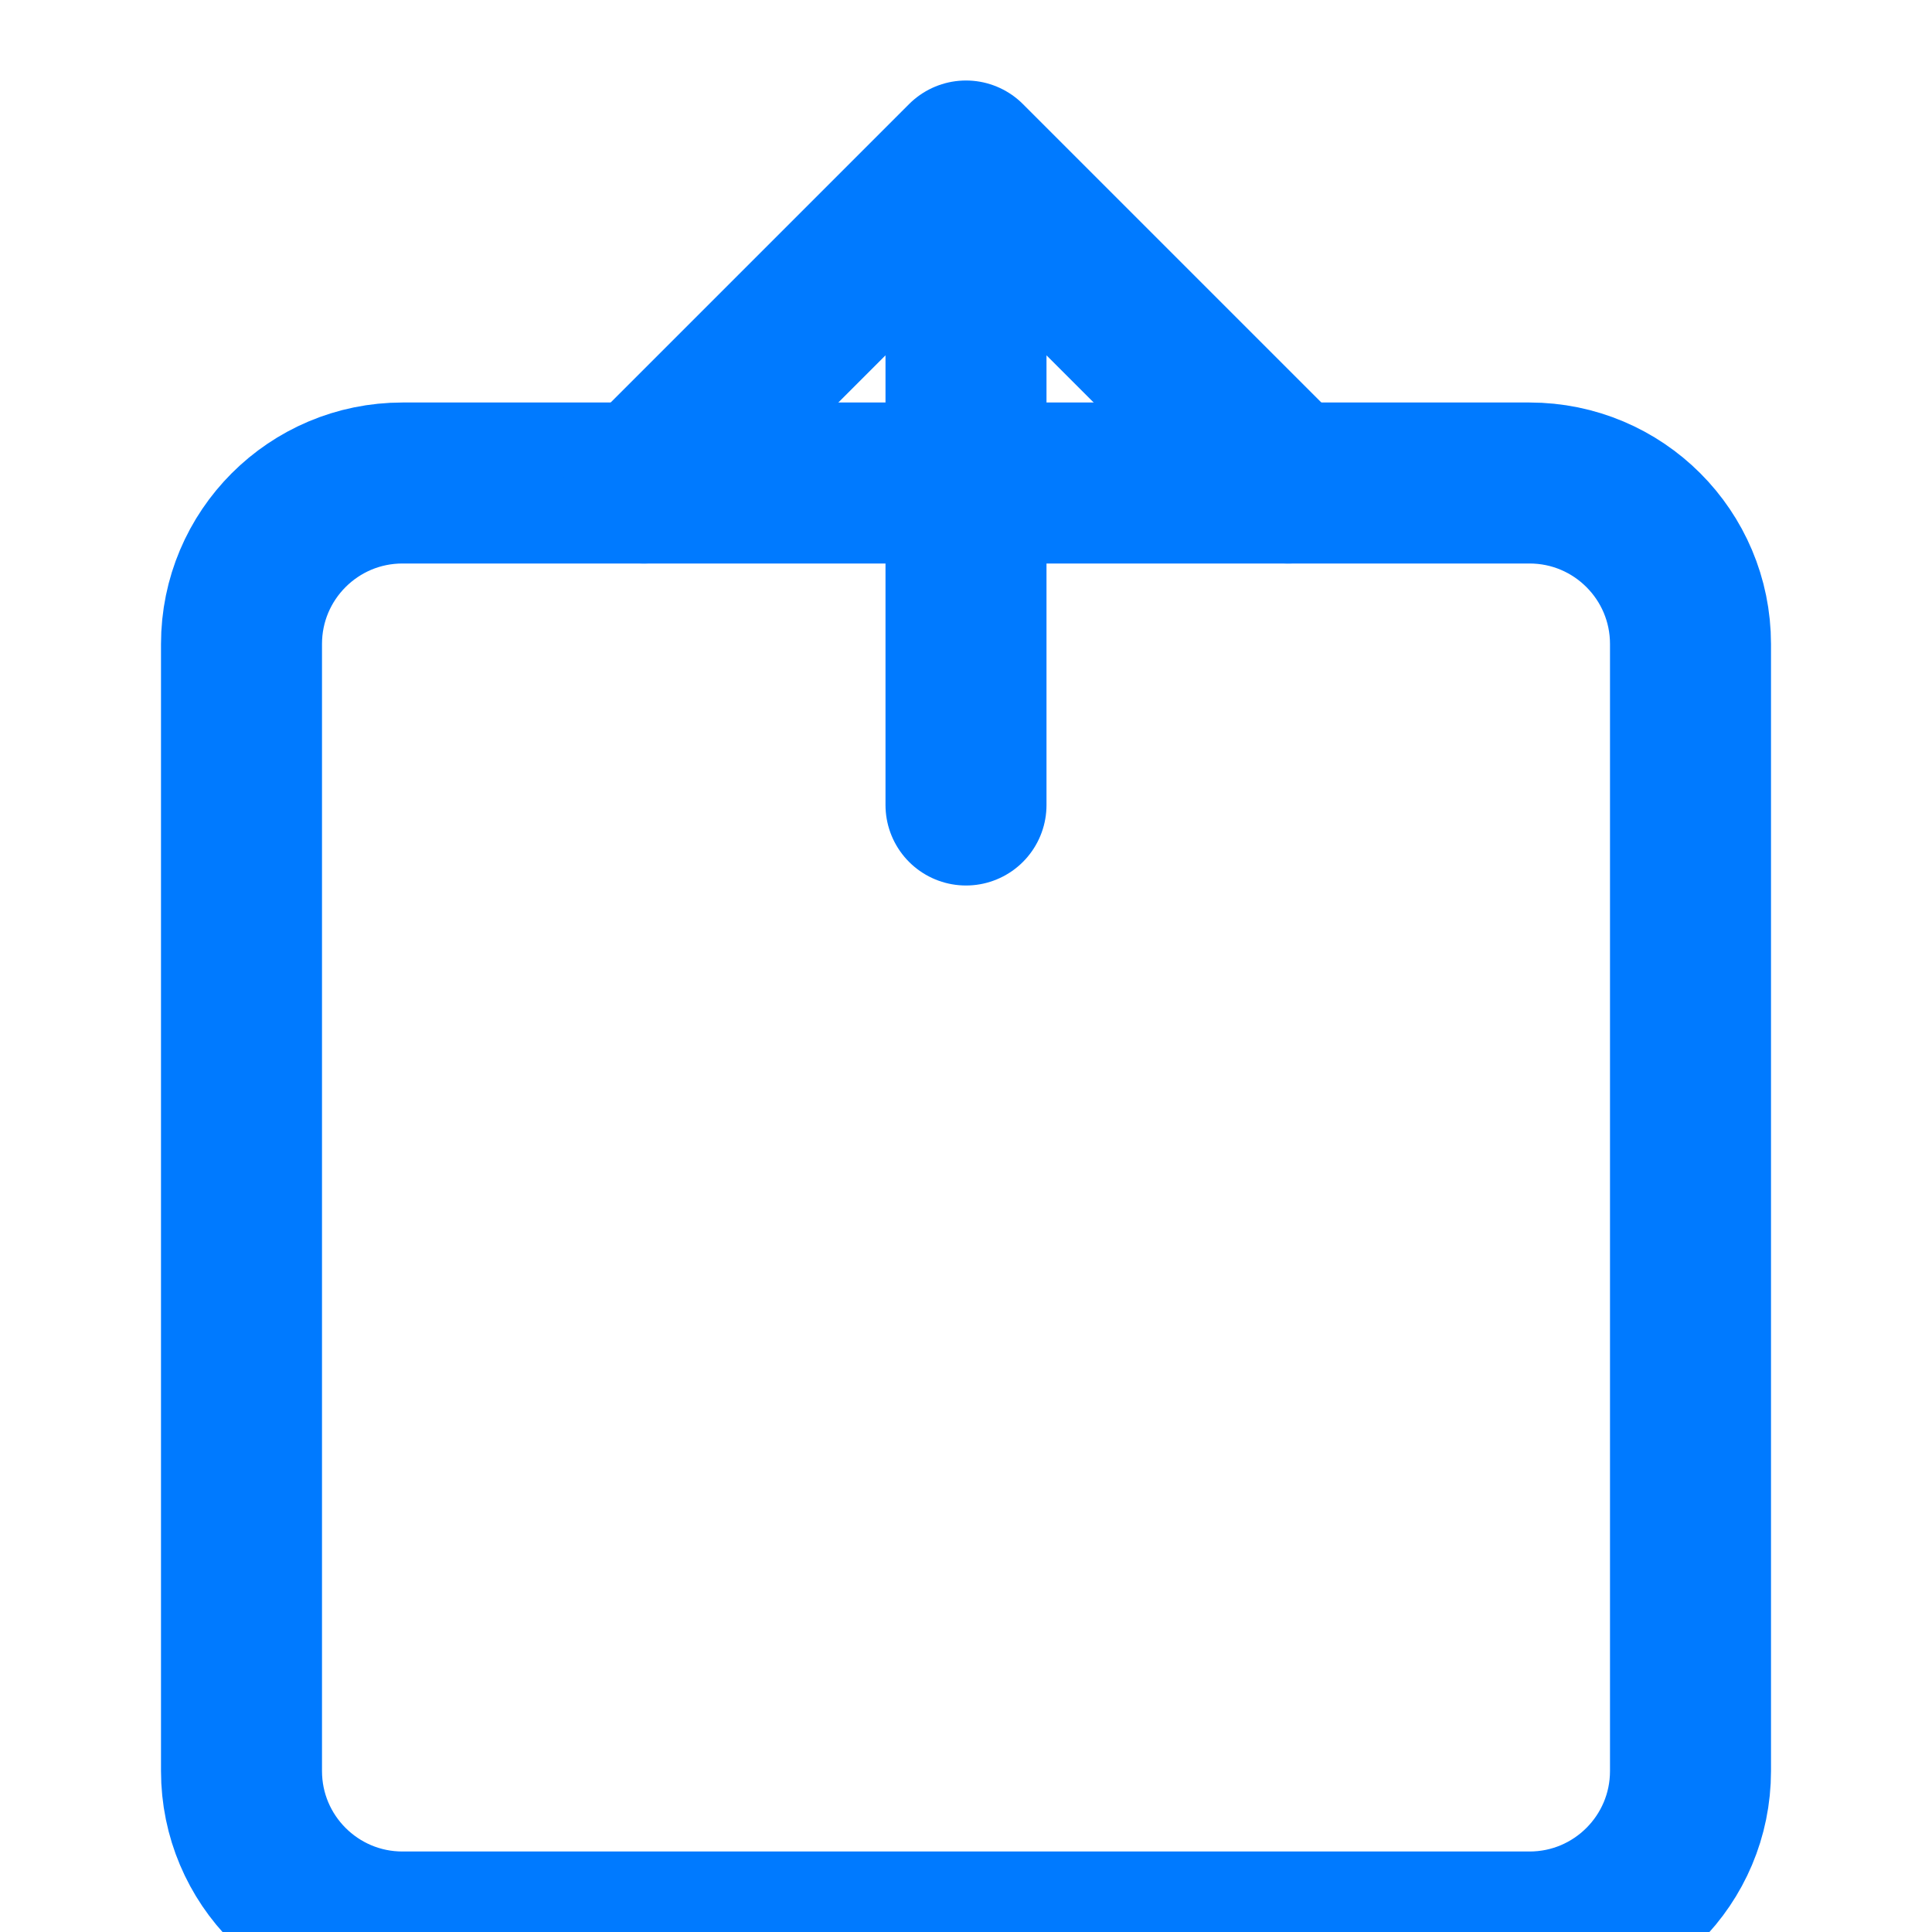
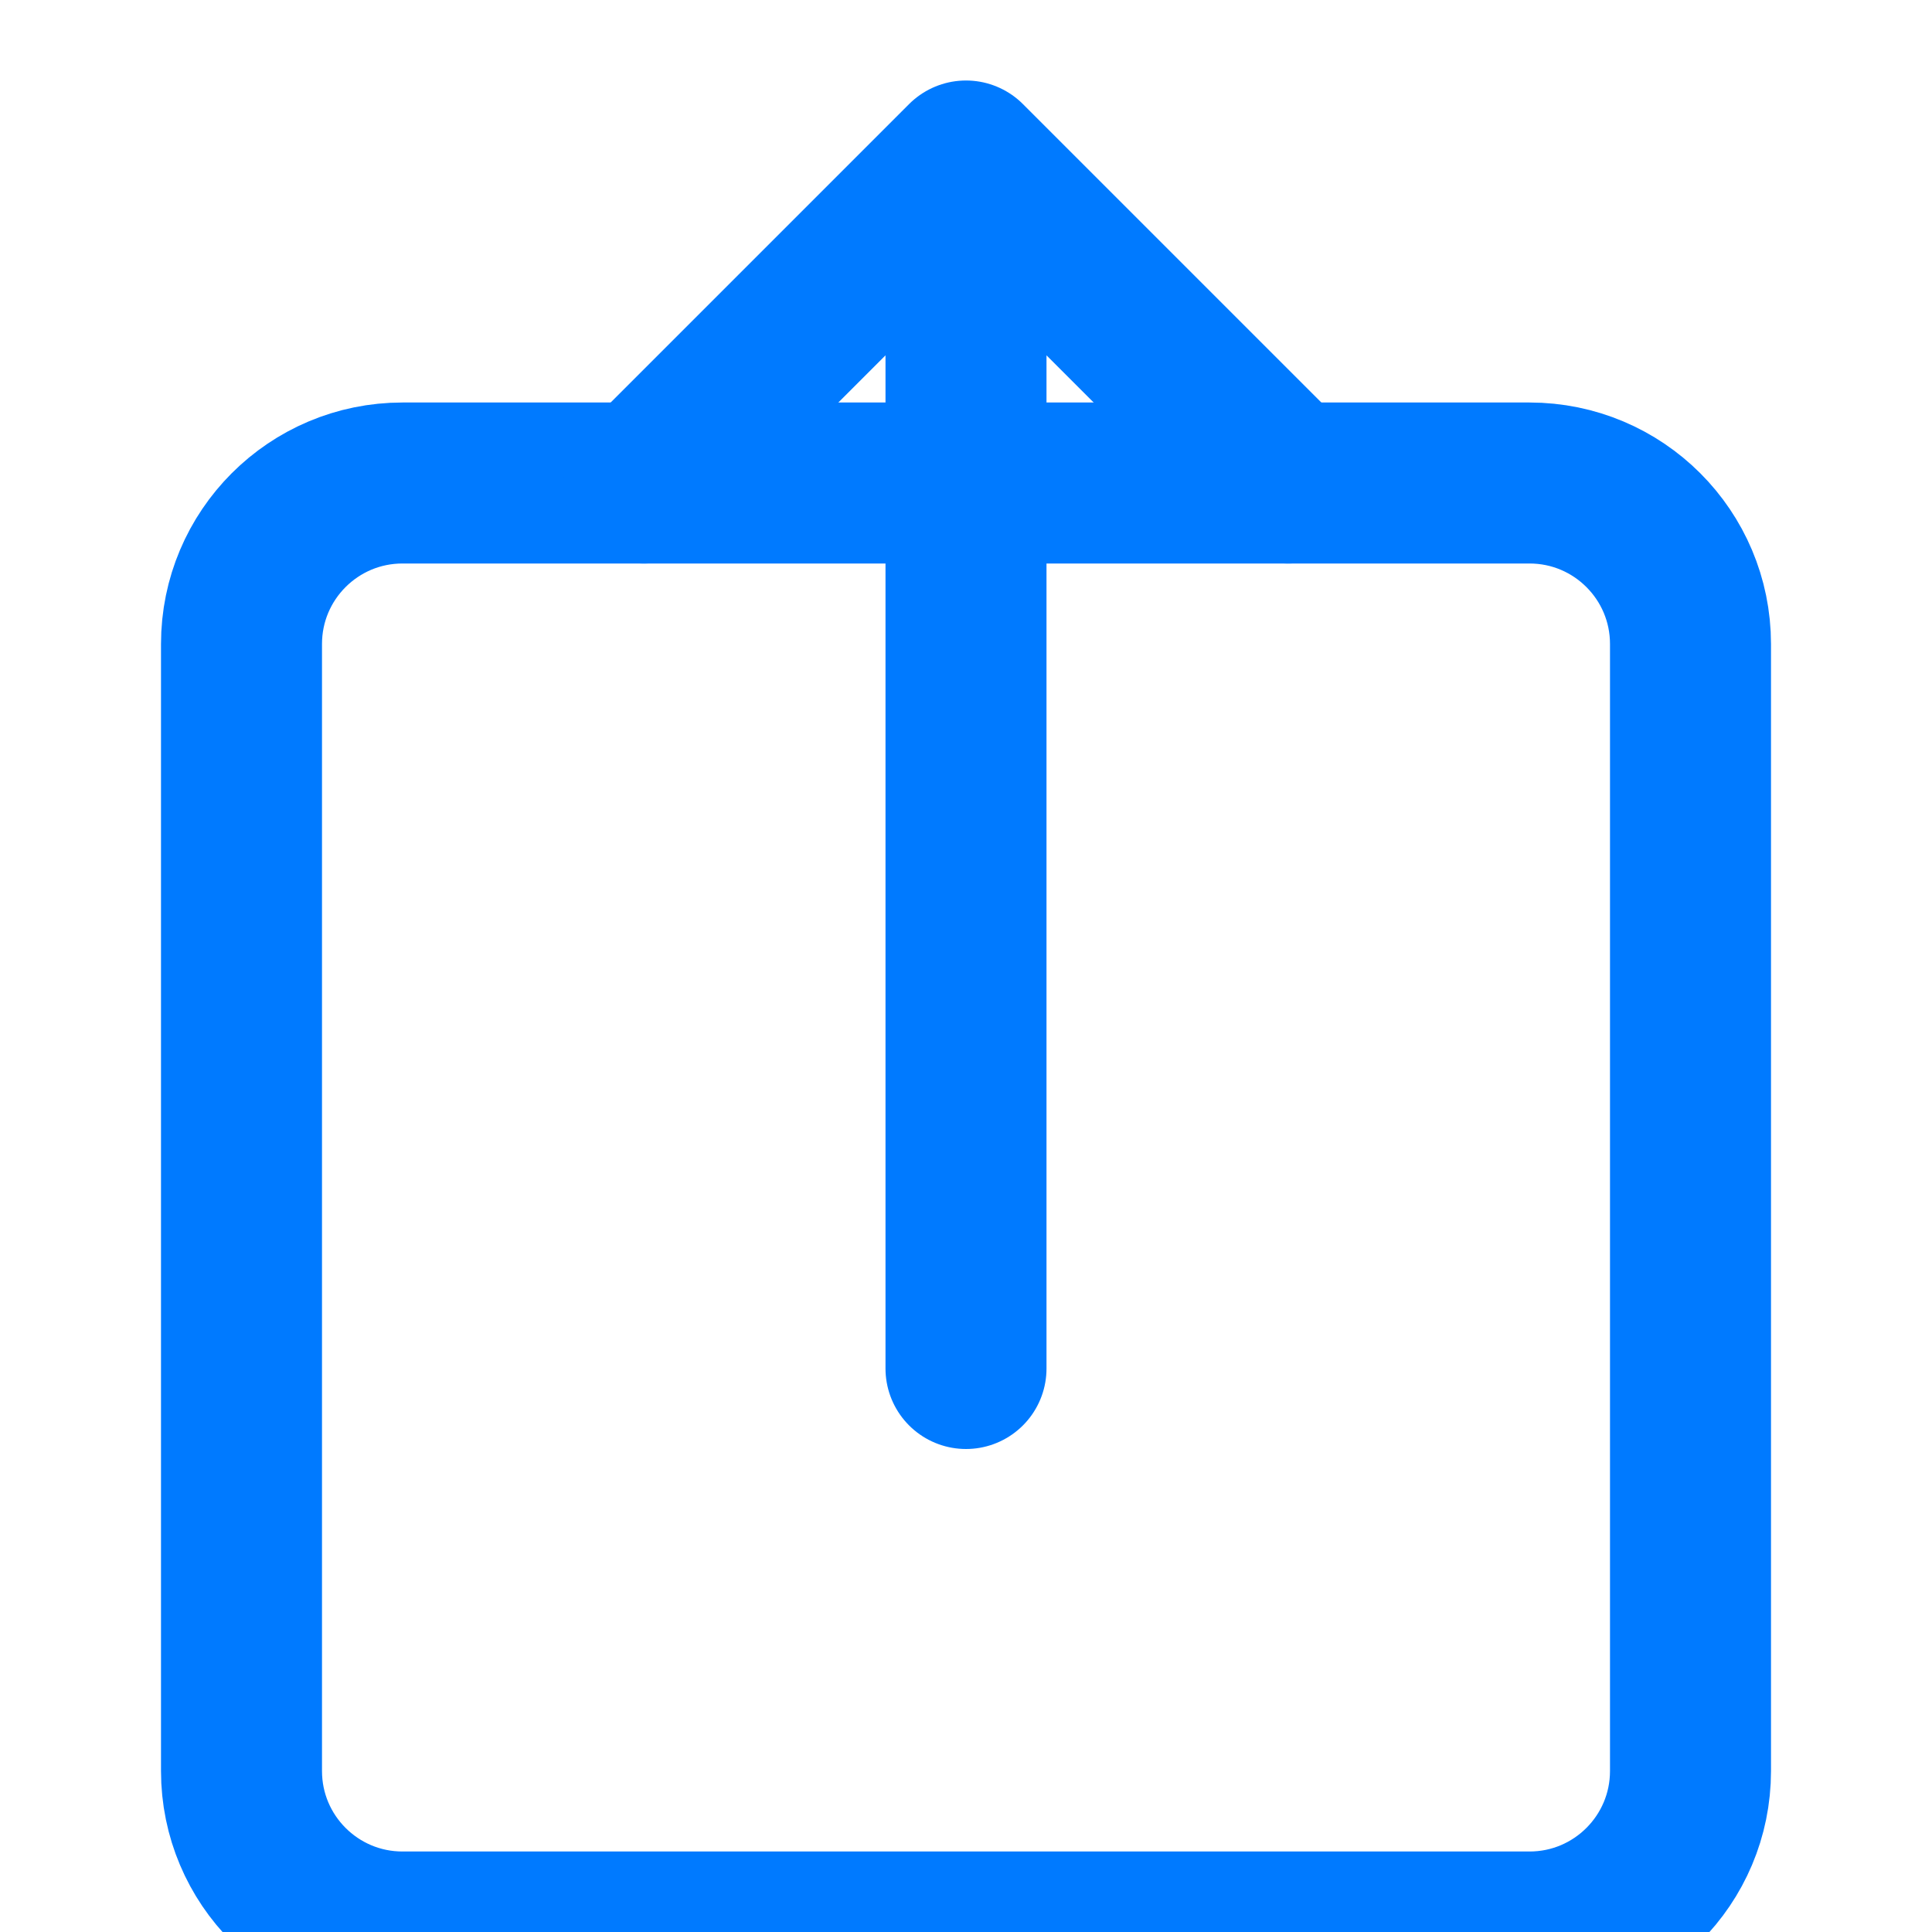
<svg xmlns="http://www.w3.org/2000/svg" width="24" height="24" viewBox="0 0 24 24" fill="none">
  <rect x="3" y="6" width="18" height="18" rx="2" stroke="#007AFF" stroke-width="2" fill="none" />
-   <path d="M12 2v8M8 6l4-4 4 4" stroke="#007AFF" stroke-width="2" stroke-linecap="round" stroke-linejoin="round" />
+   <path d="M12 2v15M8 6l4-4 4 4" stroke="#007AFF" stroke-width="2" stroke-linecap="round" stroke-linejoin="round" />
</svg>
